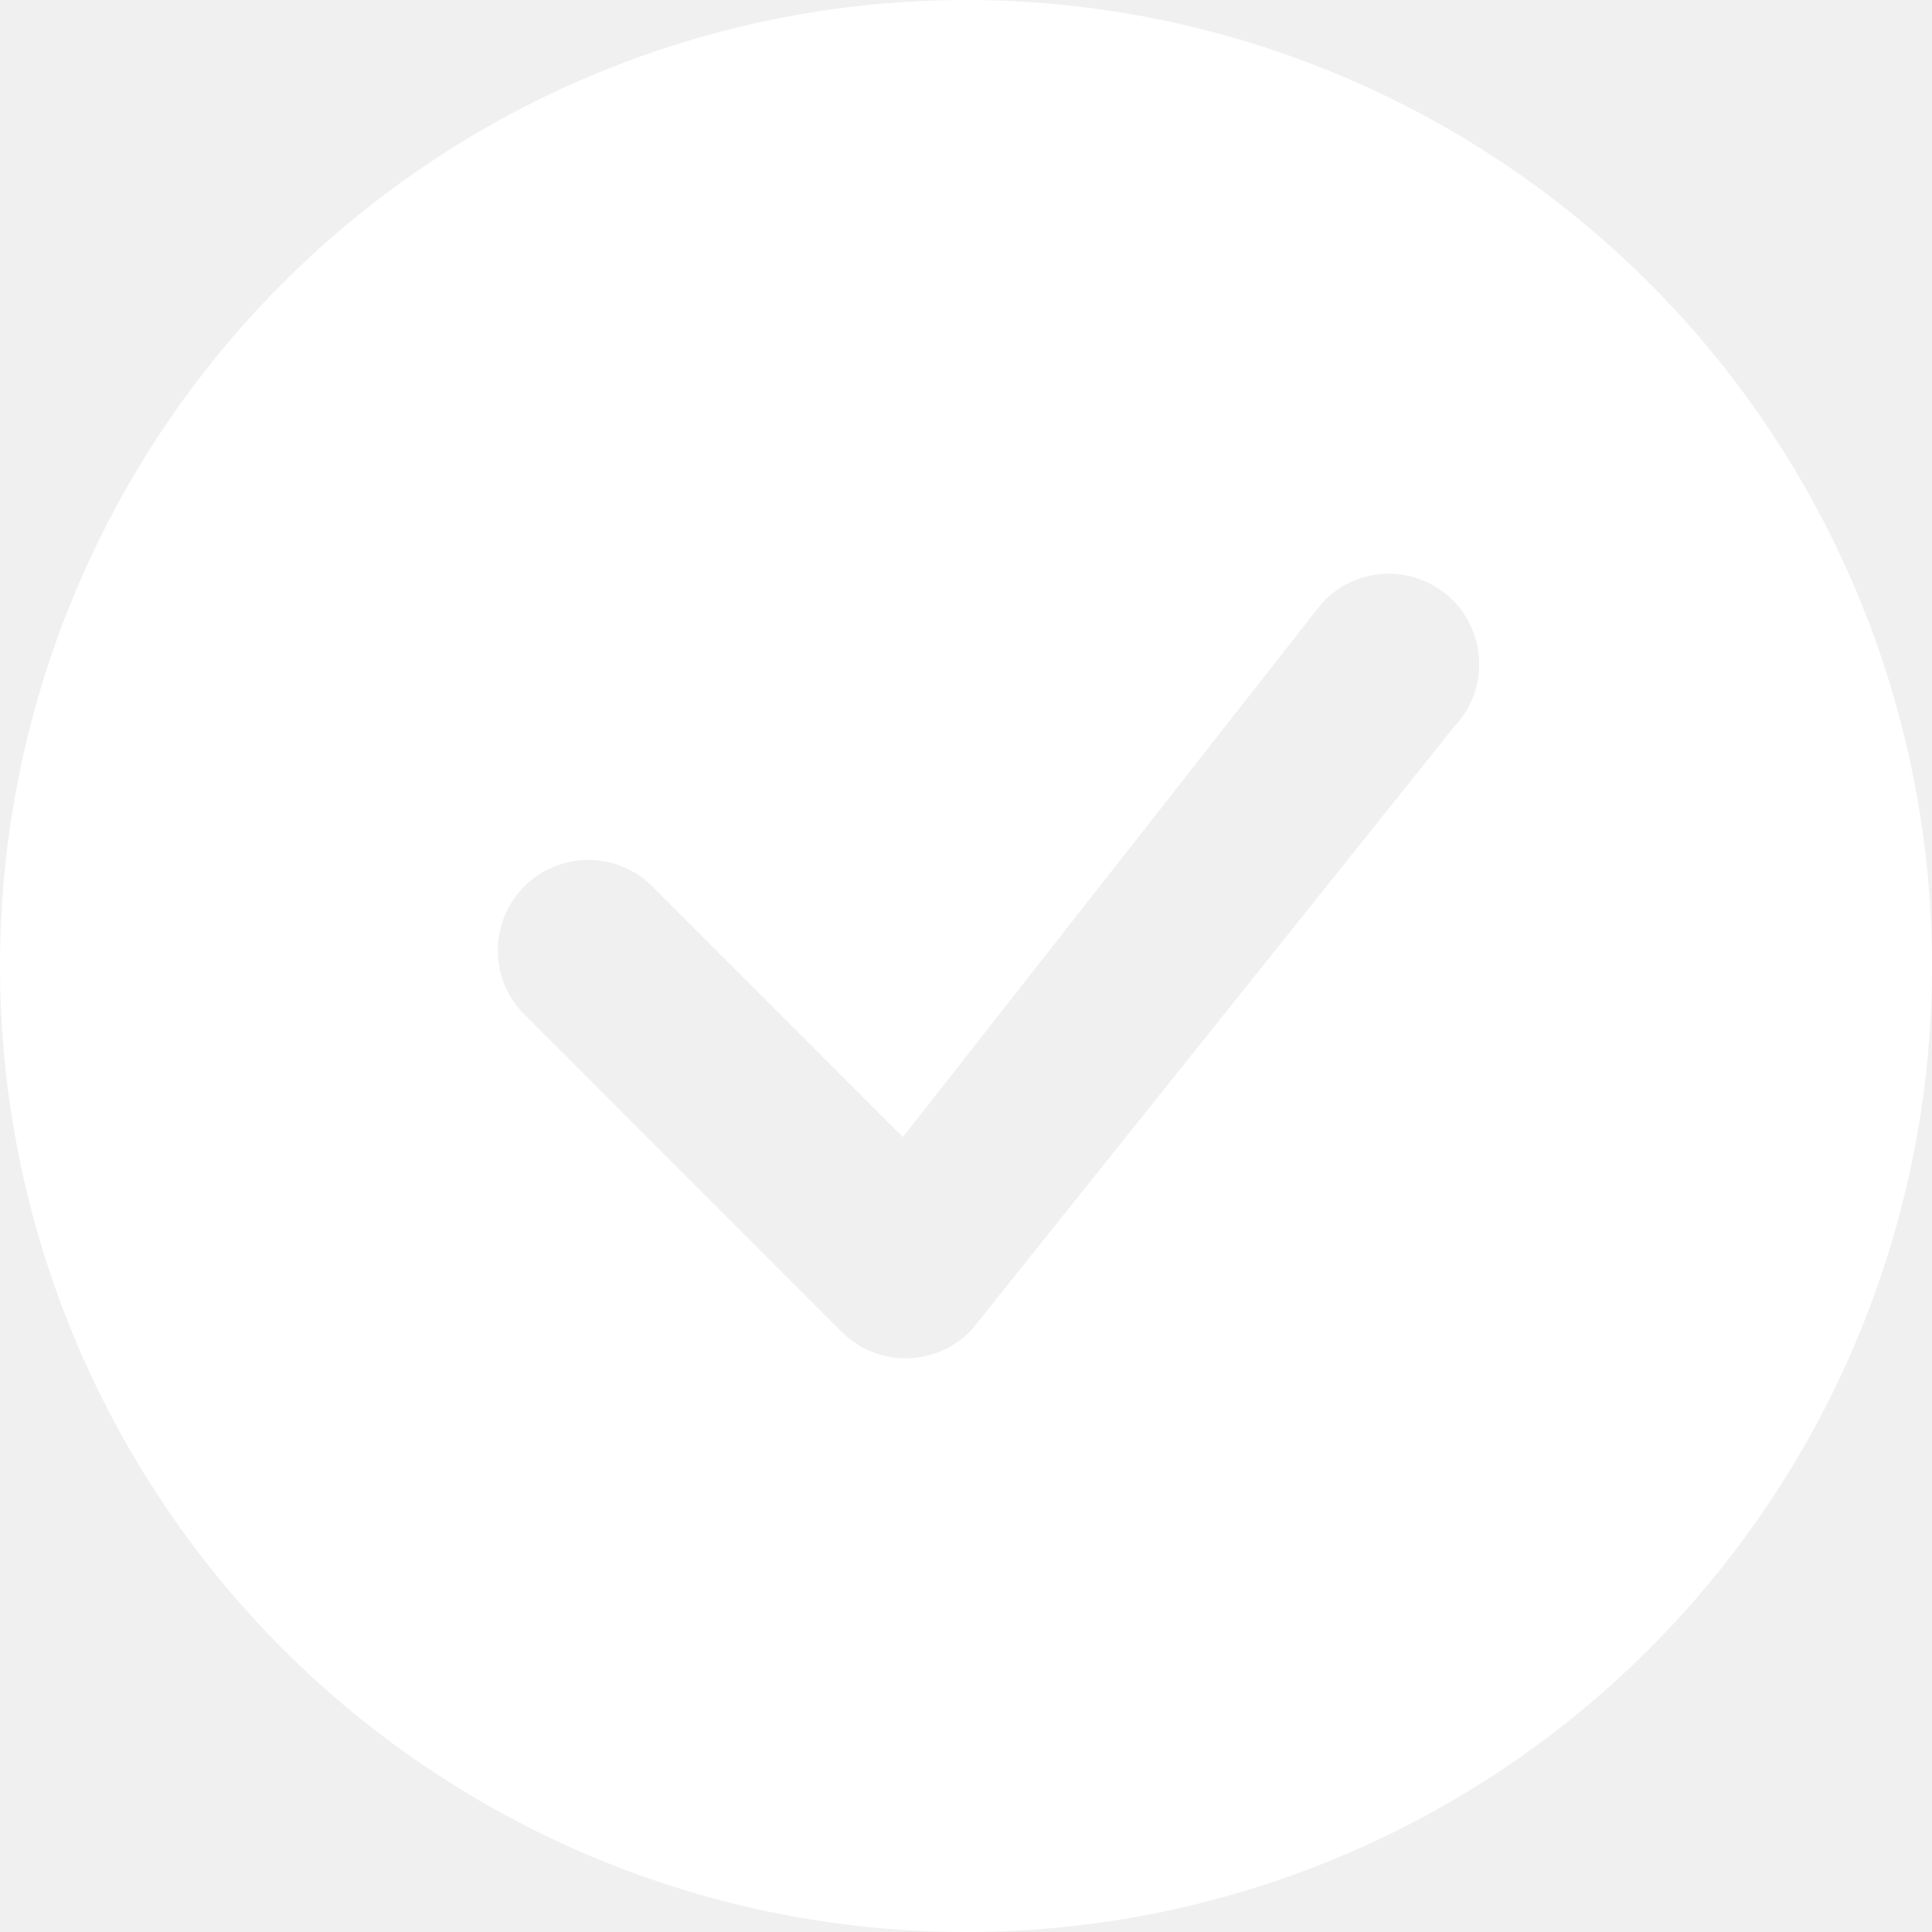
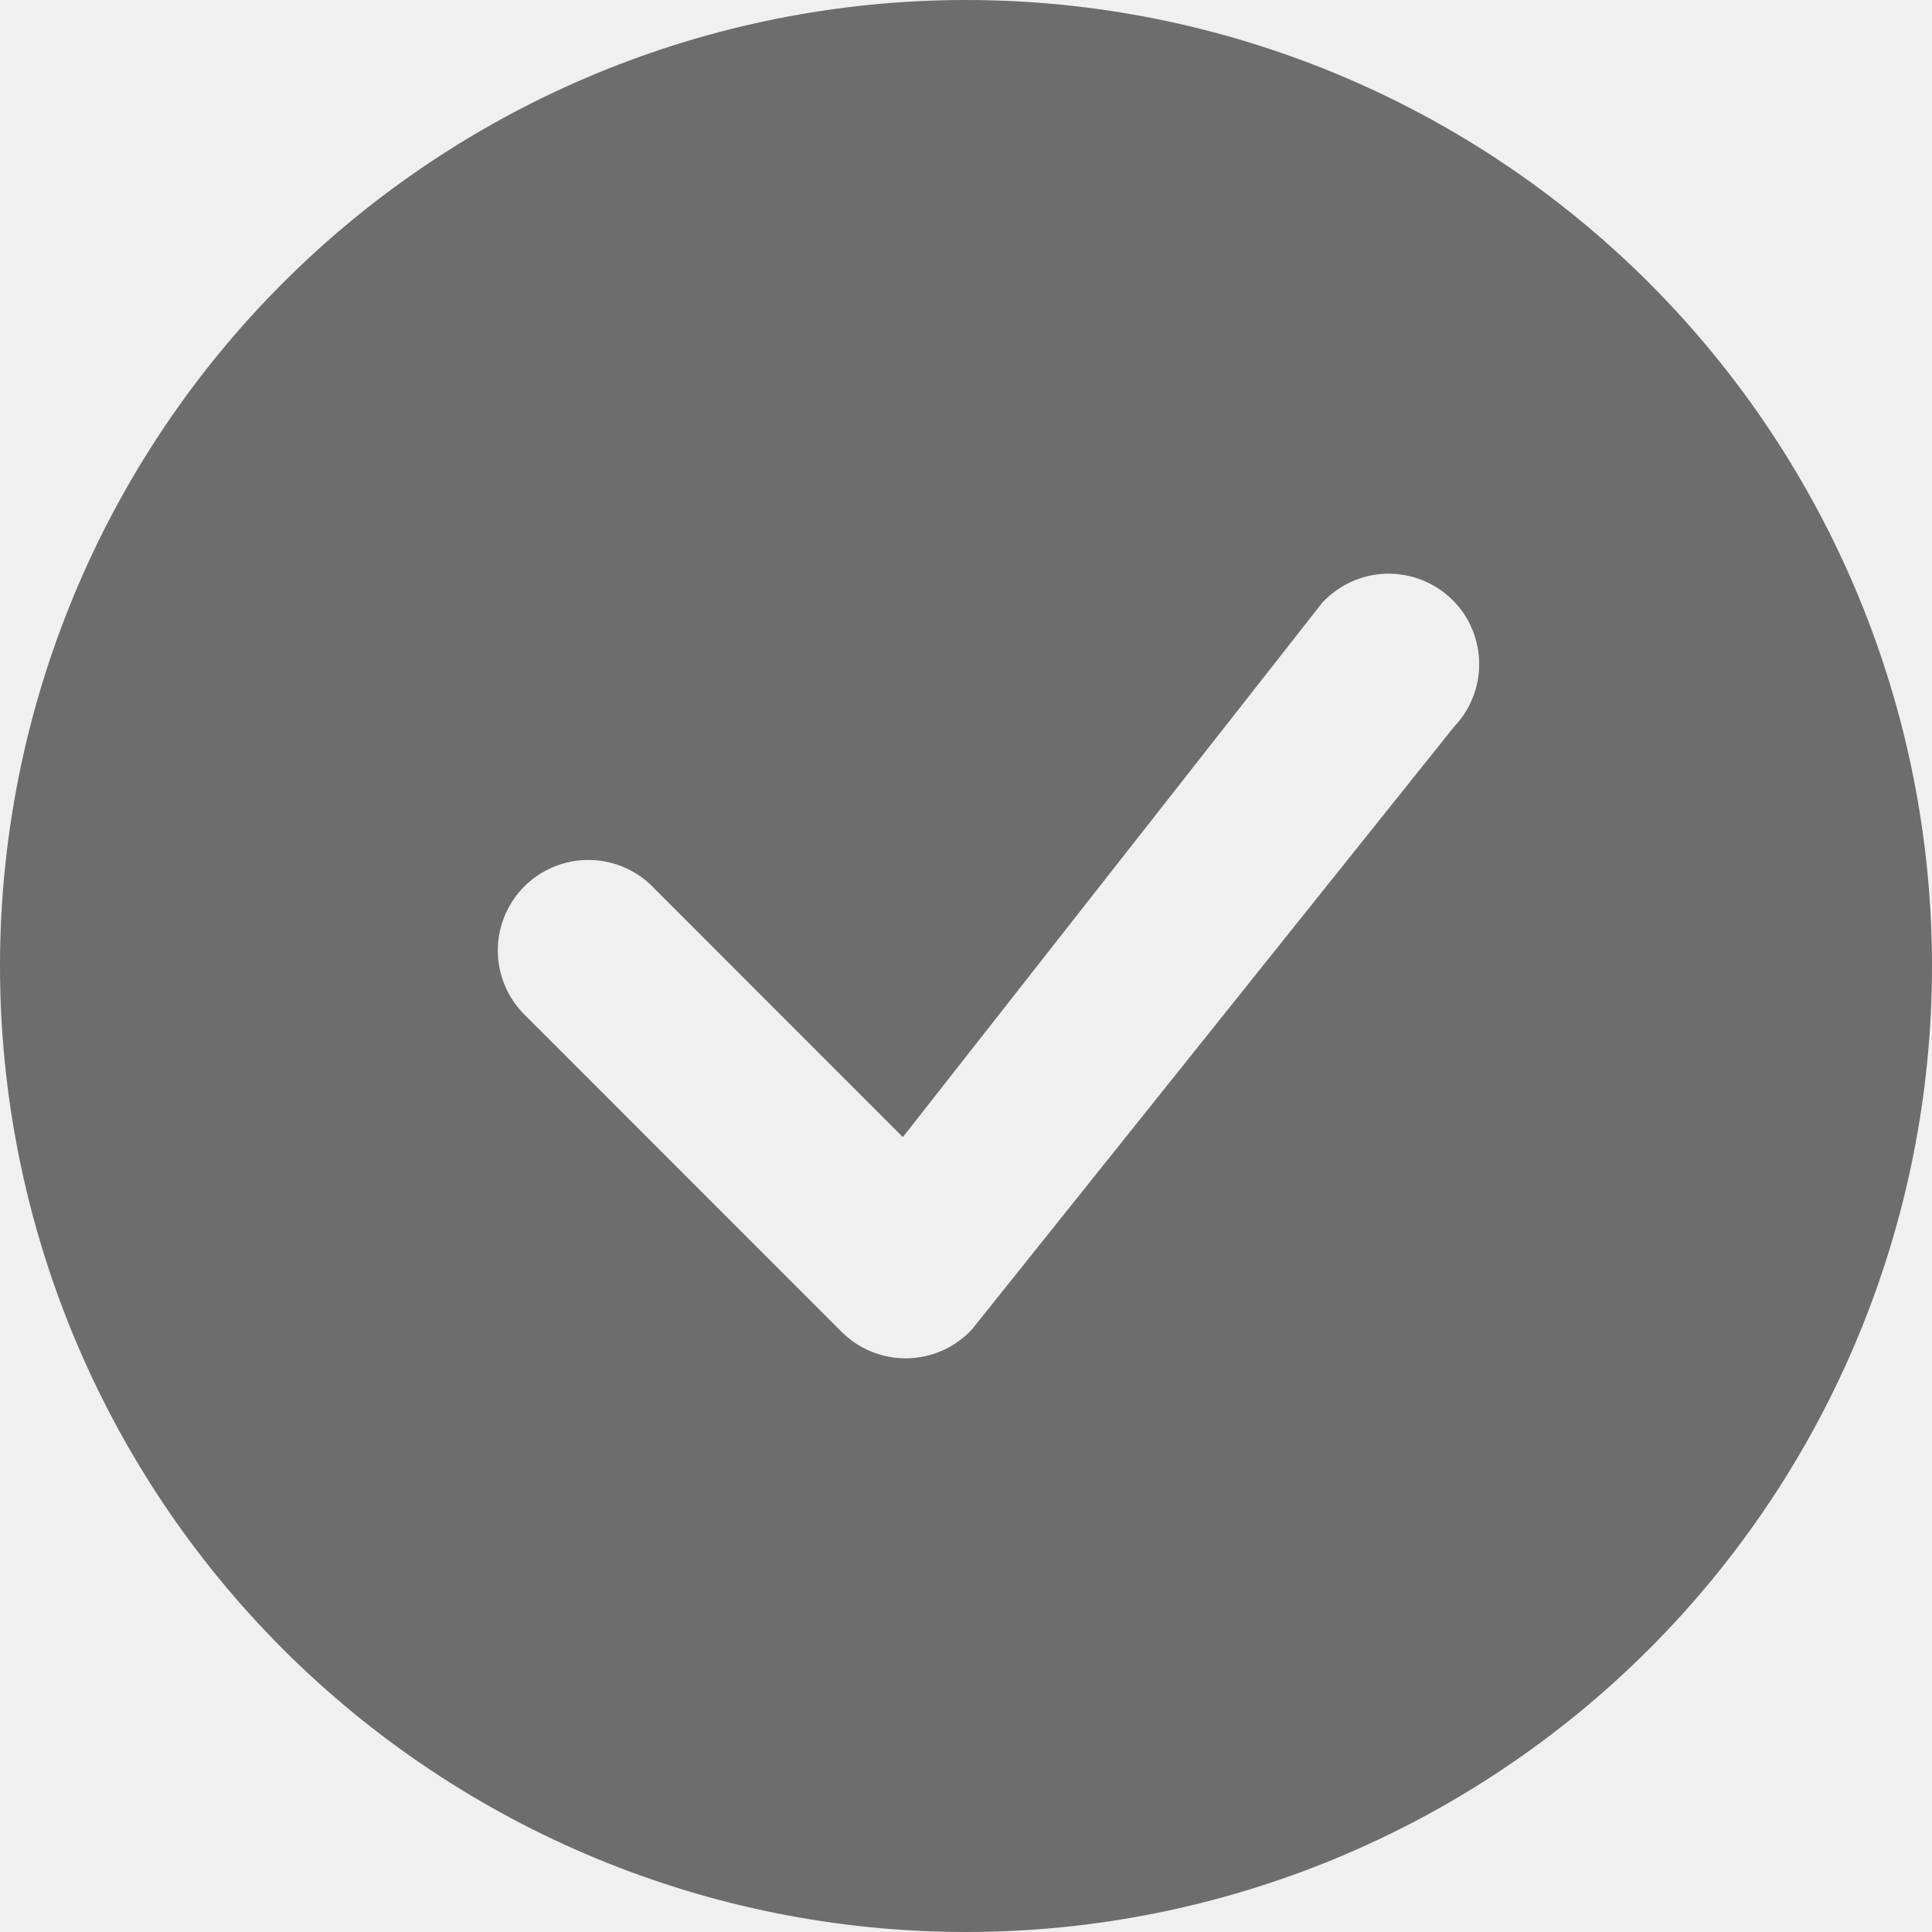
<svg xmlns="http://www.w3.org/2000/svg" width="16" height="16" viewBox="0 0 16 16" fill="none">
-   <path d="M16 8C16 10.122 15.157 12.157 13.657 13.657C12.157 15.157 10.122 16 8 16C5.878 16 3.843 15.157 2.343 13.657C0.843 12.157 0 10.122 0 8C0 5.878 0.843 3.843 2.343 2.343C3.843 0.843 5.878 0 8 0C10.122 0 12.157 0.843 13.657 2.343C15.157 3.843 16 5.878 16 8ZM12.03 4.97C11.959 4.899 11.873 4.843 11.78 4.805C11.686 4.768 11.586 4.749 11.485 4.751C11.384 4.753 11.285 4.776 11.193 4.817C11.101 4.859 11.018 4.918 10.95 4.992L7.477 9.417L5.384 7.323C5.242 7.191 5.054 7.118 4.859 7.122C4.665 7.125 4.48 7.204 4.342 7.341C4.205 7.479 4.126 7.664 4.123 7.858C4.119 8.053 4.192 8.241 4.324 8.383L6.97 11.03C7.041 11.101 7.126 11.157 7.22 11.195C7.313 11.232 7.413 11.251 7.514 11.249C7.614 11.247 7.714 11.225 7.806 11.184C7.898 11.143 7.98 11.084 8.049 11.01L12.041 6.02C12.177 5.878 12.252 5.689 12.25 5.493C12.248 5.297 12.17 5.109 12.031 4.97H12.03Z" fill="white" />
+   <path d="M16 8C16 10.122 15.157 12.157 13.657 13.657C12.157 15.157 10.122 16 8 16C5.878 16 3.843 15.157 2.343 13.657C0.843 12.157 0 10.122 0 8C0 5.878 0.843 3.843 2.343 2.343C3.843 0.843 5.878 0 8 0C10.122 0 12.157 0.843 13.657 2.343C15.157 3.843 16 5.878 16 8V8ZM12.03 4.97C11.959 4.899 11.873 4.843 11.78 4.805C11.686 4.768 11.586 4.749 11.485 4.751C11.384 4.753 11.285 4.776 11.193 4.817C11.101 4.859 11.018 4.918 10.95 4.992L7.477 9.417L5.384 7.323C5.242 7.191 5.054 7.118 4.859 7.122C4.665 7.125 4.48 7.204 4.342 7.341C4.205 7.479 4.126 7.664 4.123 7.858C4.119 8.053 4.192 8.241 4.324 8.383L6.97 11.03C7.041 11.101 7.126 11.157 7.22 11.195C7.313 11.232 7.413 11.251 7.514 11.249C7.614 11.247 7.714 11.225 7.806 11.184C7.898 11.143 7.98 11.084 8.049 11.01L12.041 6.02C12.177 5.878 12.252 5.689 12.25 5.493C12.248 5.297 12.17 5.109 12.031 4.97H12.03Z" fill="#6D6D6D" />
</svg>
